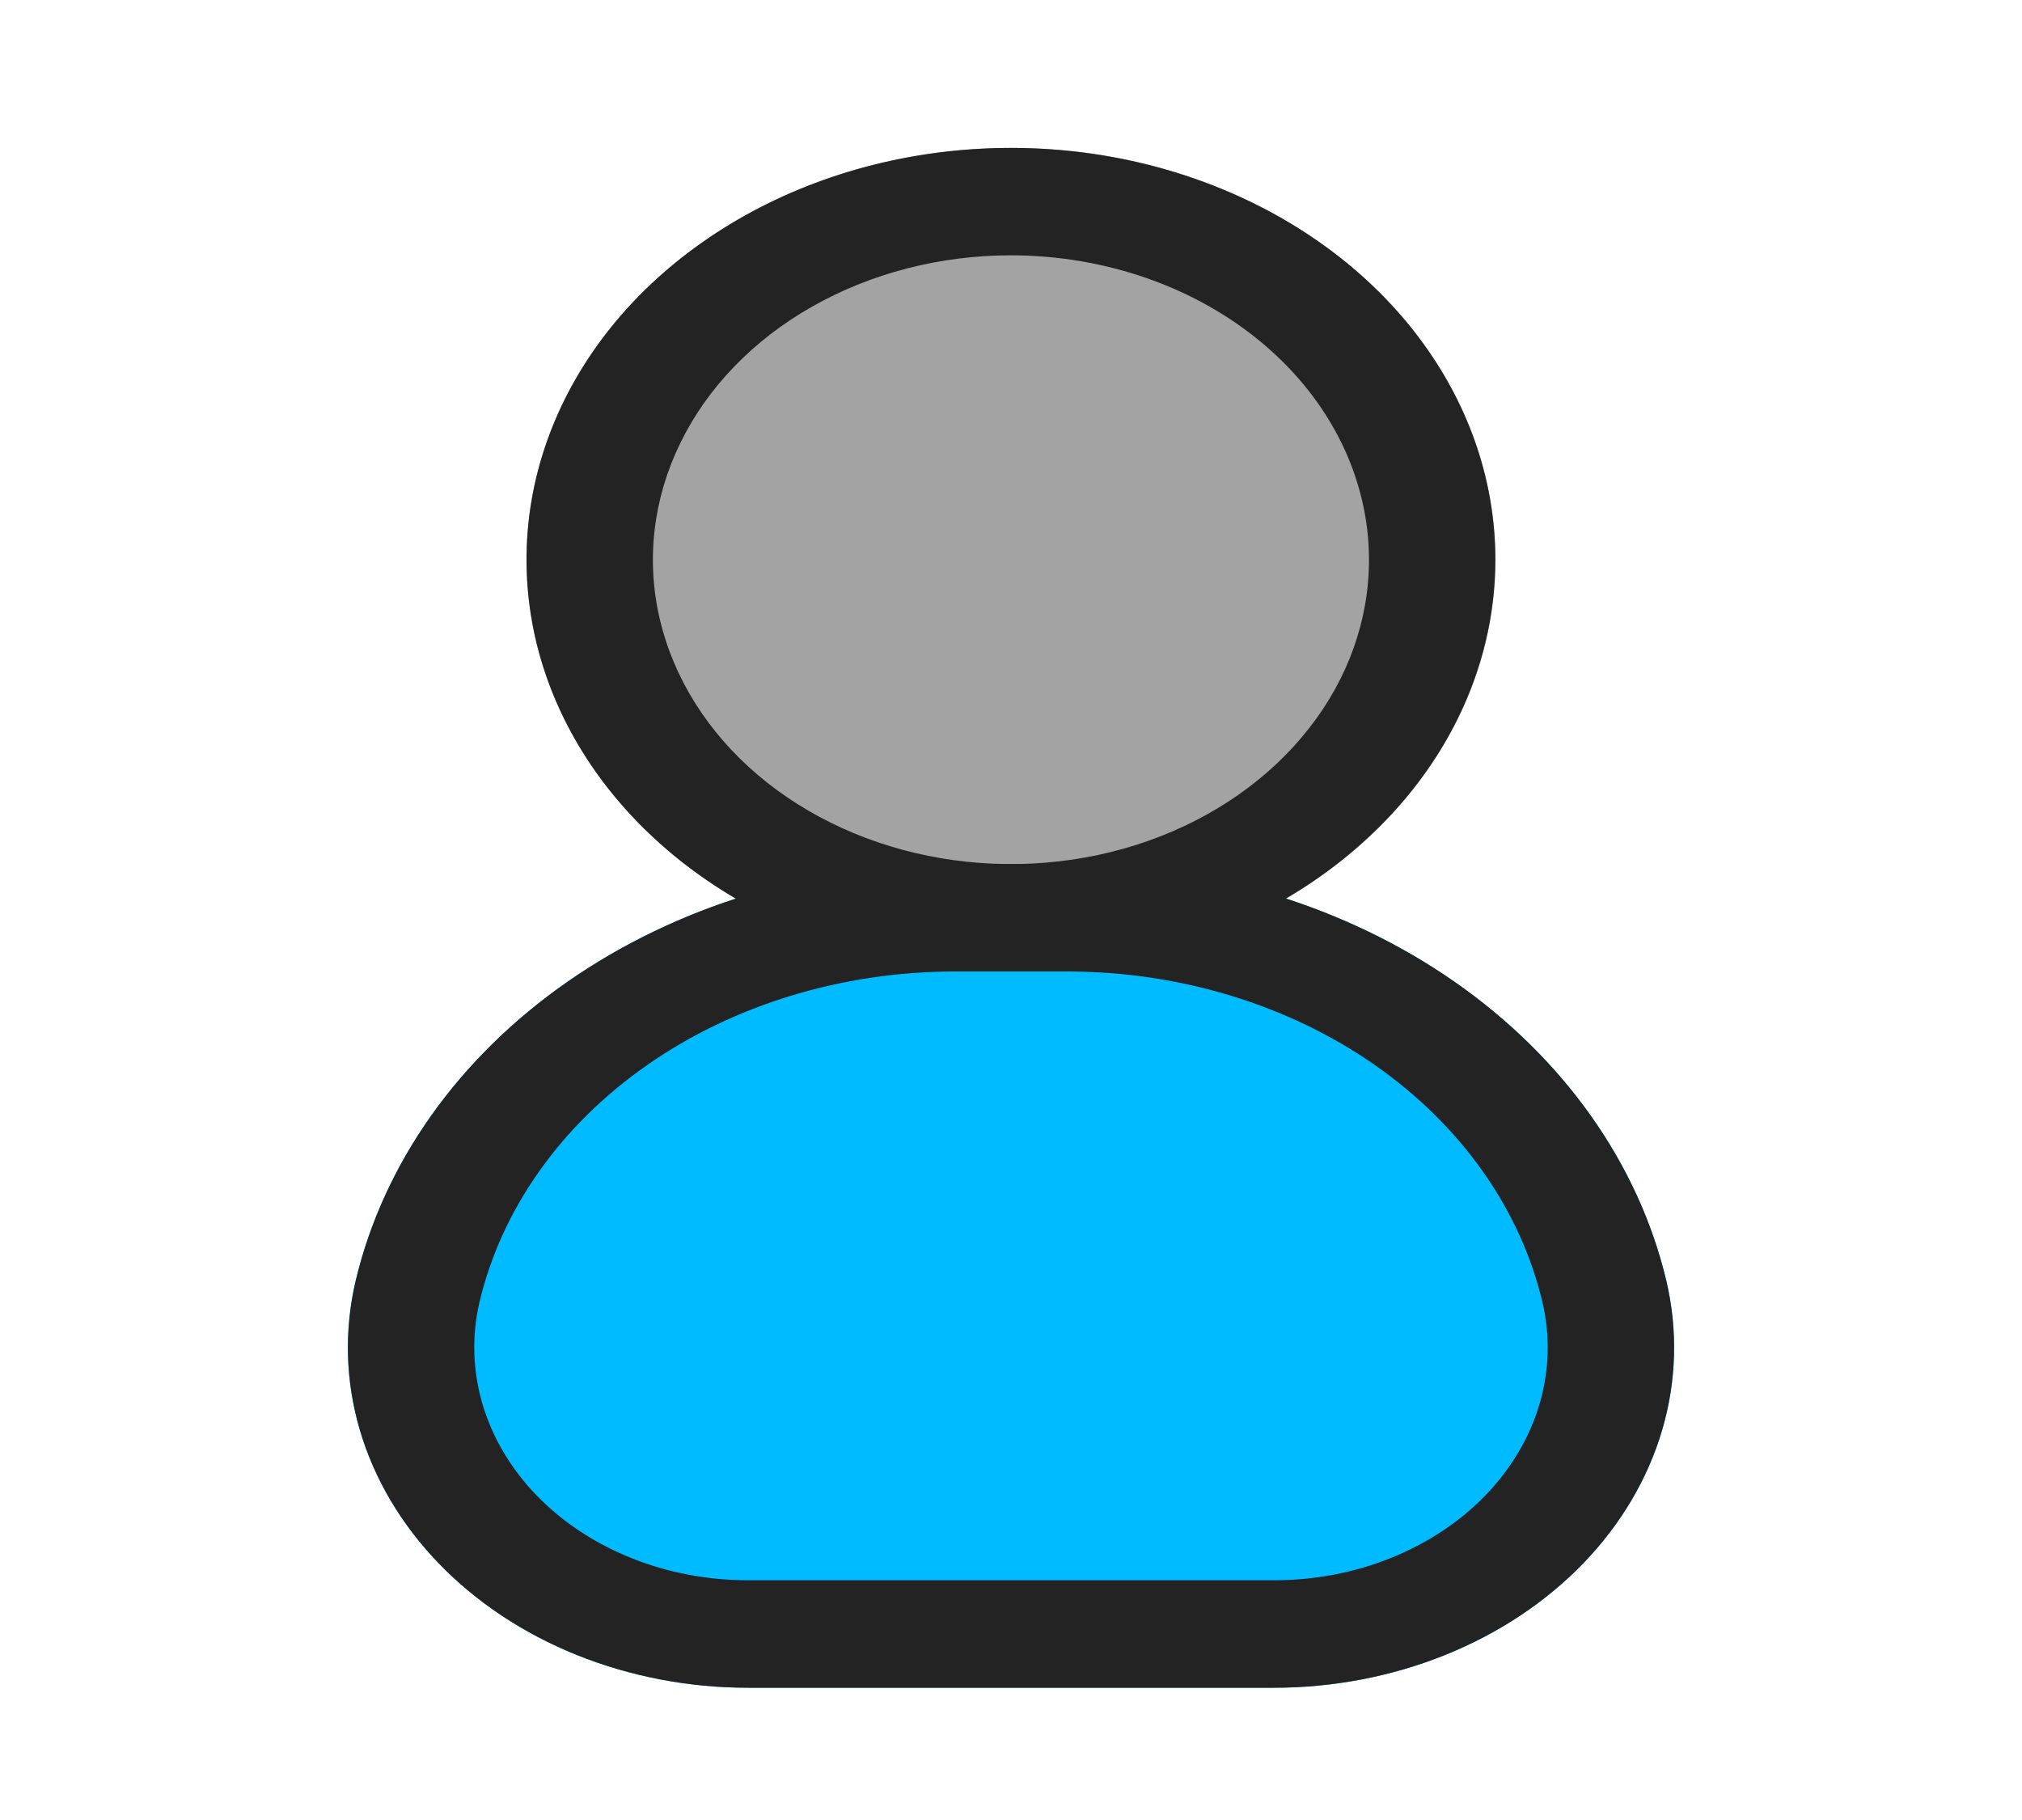
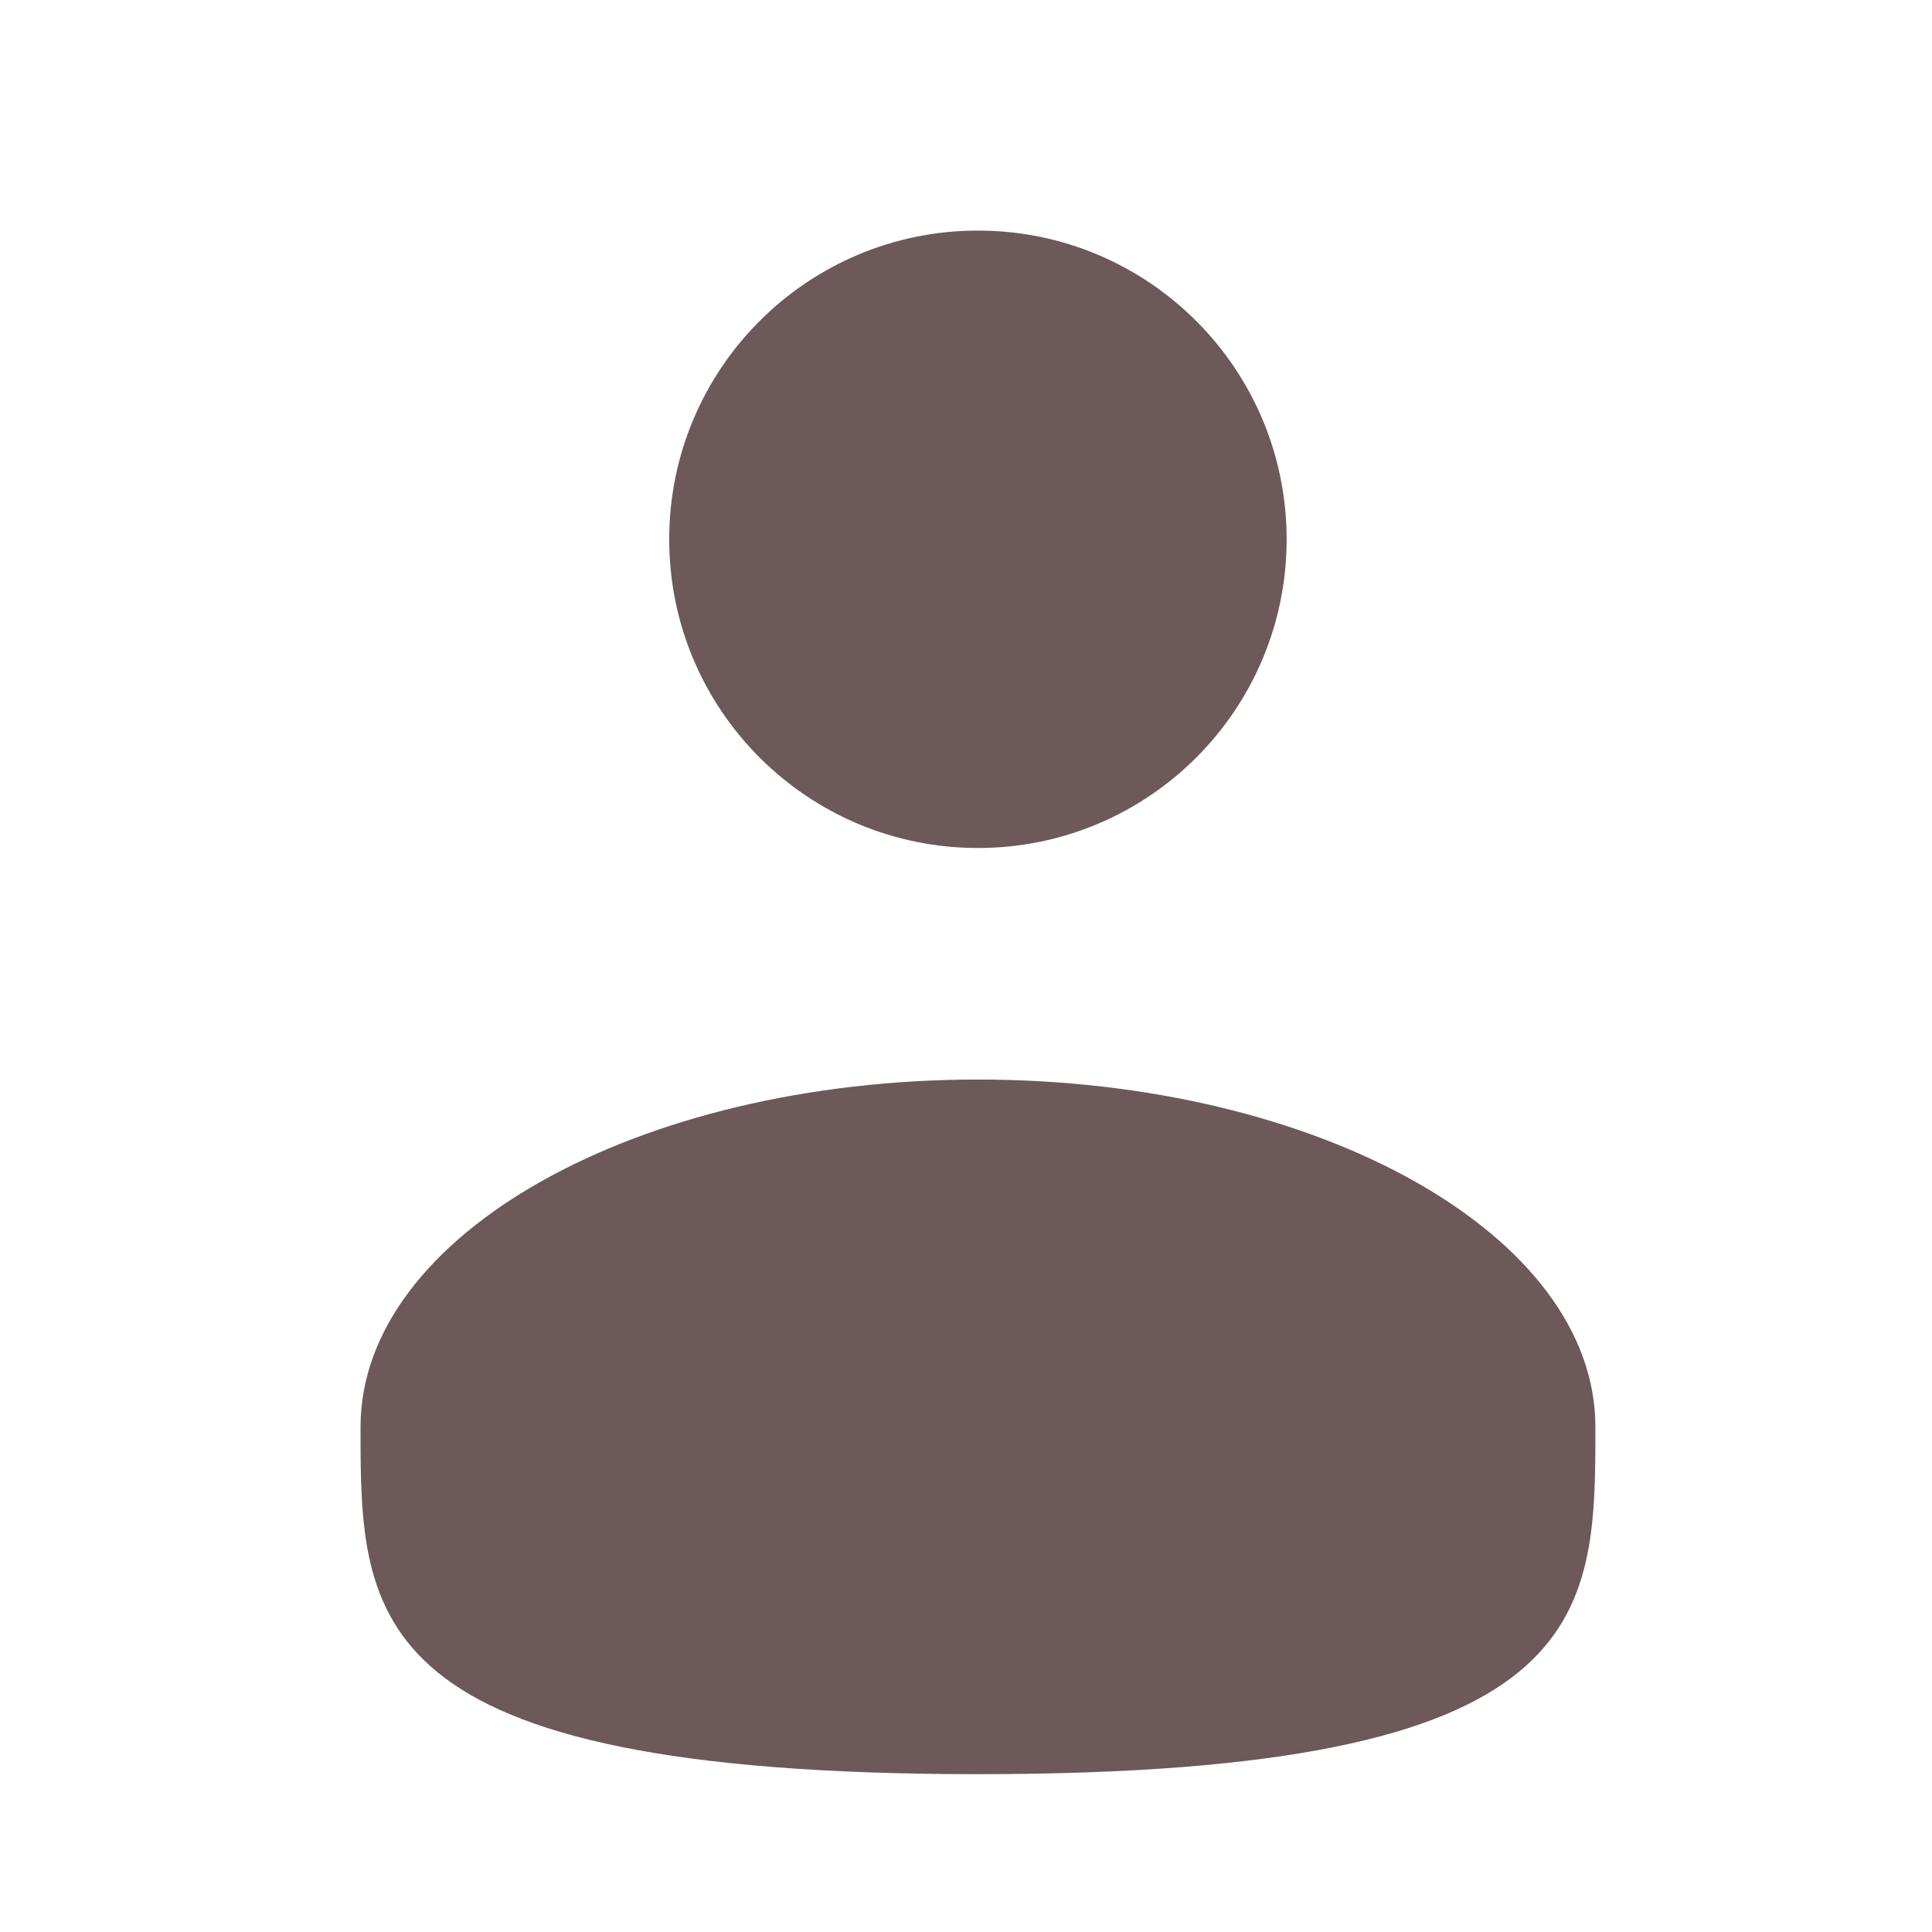
- <svg xmlns="http://www.w3.org/2000/svg" width="20" height="18" viewBox="0 0 20 18" fill="none">
-   <path d="M16.482 12.667C16.206 11.506 15.466 10.462 14.388 9.711C13.311 8.96 11.961 8.549 10.568 8.546H9.432C8.039 8.548 6.689 8.96 5.611 9.711C4.534 10.462 3.794 11.506 3.518 12.667C3.403 13.155 3.417 13.659 3.559 14.142C3.7 14.625 3.967 15.075 4.338 15.46C4.709 15.845 5.176 16.156 5.706 16.369C6.235 16.581 6.814 16.692 7.399 16.692H12.601C13.186 16.692 13.765 16.581 14.294 16.368C14.823 16.155 15.29 15.845 15.662 15.46C16.033 15.075 16.299 14.625 16.441 14.142C16.583 13.659 16.597 13.155 16.482 12.667Z" fill="#00BBFF" />
-   <path d="M10 9.608C12.646 9.608 14.791 7.785 14.791 5.536C14.791 3.286 12.646 1.463 10 1.463C7.353 1.463 5.208 3.286 5.208 5.536C5.208 7.785 7.353 9.608 10 9.608Z" fill="#A3A3A3" />
-   <path d="M10 9.608C9.052 9.608 8.126 9.37 7.338 8.922C6.55 8.475 5.935 7.838 5.573 7.094C5.21 6.35 5.115 5.531 5.3 4.741C5.485 3.951 5.941 3.225 6.611 2.656C7.282 2.086 8.135 1.698 9.065 1.541C9.994 1.384 10.958 1.464 11.833 1.773C12.709 2.081 13.457 2.603 13.984 3.273C14.51 3.943 14.791 4.73 14.791 5.536C14.79 6.615 14.285 7.651 13.386 8.414C12.488 9.178 11.27 9.607 10 9.608ZM10 2.525C9.299 2.525 8.614 2.702 8.032 3.033C7.45 3.363 6.996 3.833 6.728 4.384C6.46 4.934 6.389 5.539 6.526 6.123C6.663 6.707 7 7.243 7.495 7.664C7.991 8.085 8.622 8.372 9.309 8.488C9.996 8.604 10.708 8.545 11.355 8.317C12.002 8.089 12.555 7.703 12.944 7.208C13.334 6.713 13.541 6.131 13.541 5.536C13.54 4.737 13.167 3.972 12.503 3.408C11.839 2.843 10.939 2.526 10 2.525Z" fill="#232323" />
-   <path d="M12.601 16.692H7.399C6.813 16.692 6.235 16.581 5.706 16.368C5.176 16.155 4.709 15.845 4.338 15.46C3.967 15.075 3.701 14.625 3.559 14.142C3.417 13.659 3.403 13.155 3.518 12.667C3.794 11.506 4.533 10.462 5.611 9.711C6.689 8.96 8.038 8.548 9.432 8.546H10.568C11.961 8.548 13.311 8.96 14.389 9.711C15.466 10.462 16.206 11.506 16.482 12.667C16.597 13.155 16.583 13.659 16.441 14.142C16.299 14.625 16.033 15.075 15.662 15.46C15.29 15.845 14.823 16.155 14.294 16.368C13.765 16.581 13.186 16.692 12.601 16.692ZM9.432 9.608C8.327 9.611 7.257 9.937 6.403 10.532C5.548 11.128 4.962 11.956 4.743 12.876C4.665 13.21 4.675 13.555 4.772 13.885C4.869 14.215 5.051 14.523 5.305 14.787C5.559 15.05 5.878 15.262 6.241 15.408C6.603 15.554 6.998 15.629 7.399 15.629H12.601C13.001 15.629 13.397 15.554 13.759 15.408C14.121 15.262 14.441 15.05 14.695 14.787C14.949 14.523 15.131 14.215 15.228 13.885C15.325 13.555 15.335 13.21 15.256 12.876C15.037 11.956 14.451 11.128 13.597 10.532C12.743 9.937 11.673 9.611 10.568 9.608H9.432Z" fill="#232323" />
+ <svg xmlns="http://www.w3.org/2000/svg" width="26" height="26" viewBox="0 0 26 26" fill="none">
+   <path d="M13.161 11.412C15.455 11.412 17.315 9.552 17.315 7.258C17.315 4.963 15.455 3.103 13.161 3.103C10.866 3.103 9.006 4.963 9.006 7.258C9.006 9.552 10.866 11.412 13.161 11.412Z" fill="#6D5959" />
+   <path d="M21.47 19.202C21.47 21.783 21.47 23.876 13.161 23.876C4.852 23.876 4.852 21.783 4.852 19.202C4.852 16.621 8.572 14.528 13.161 14.528C17.749 14.528 21.47 16.621 21.47 19.202Z" fill="#6D5959" />
</svg>
